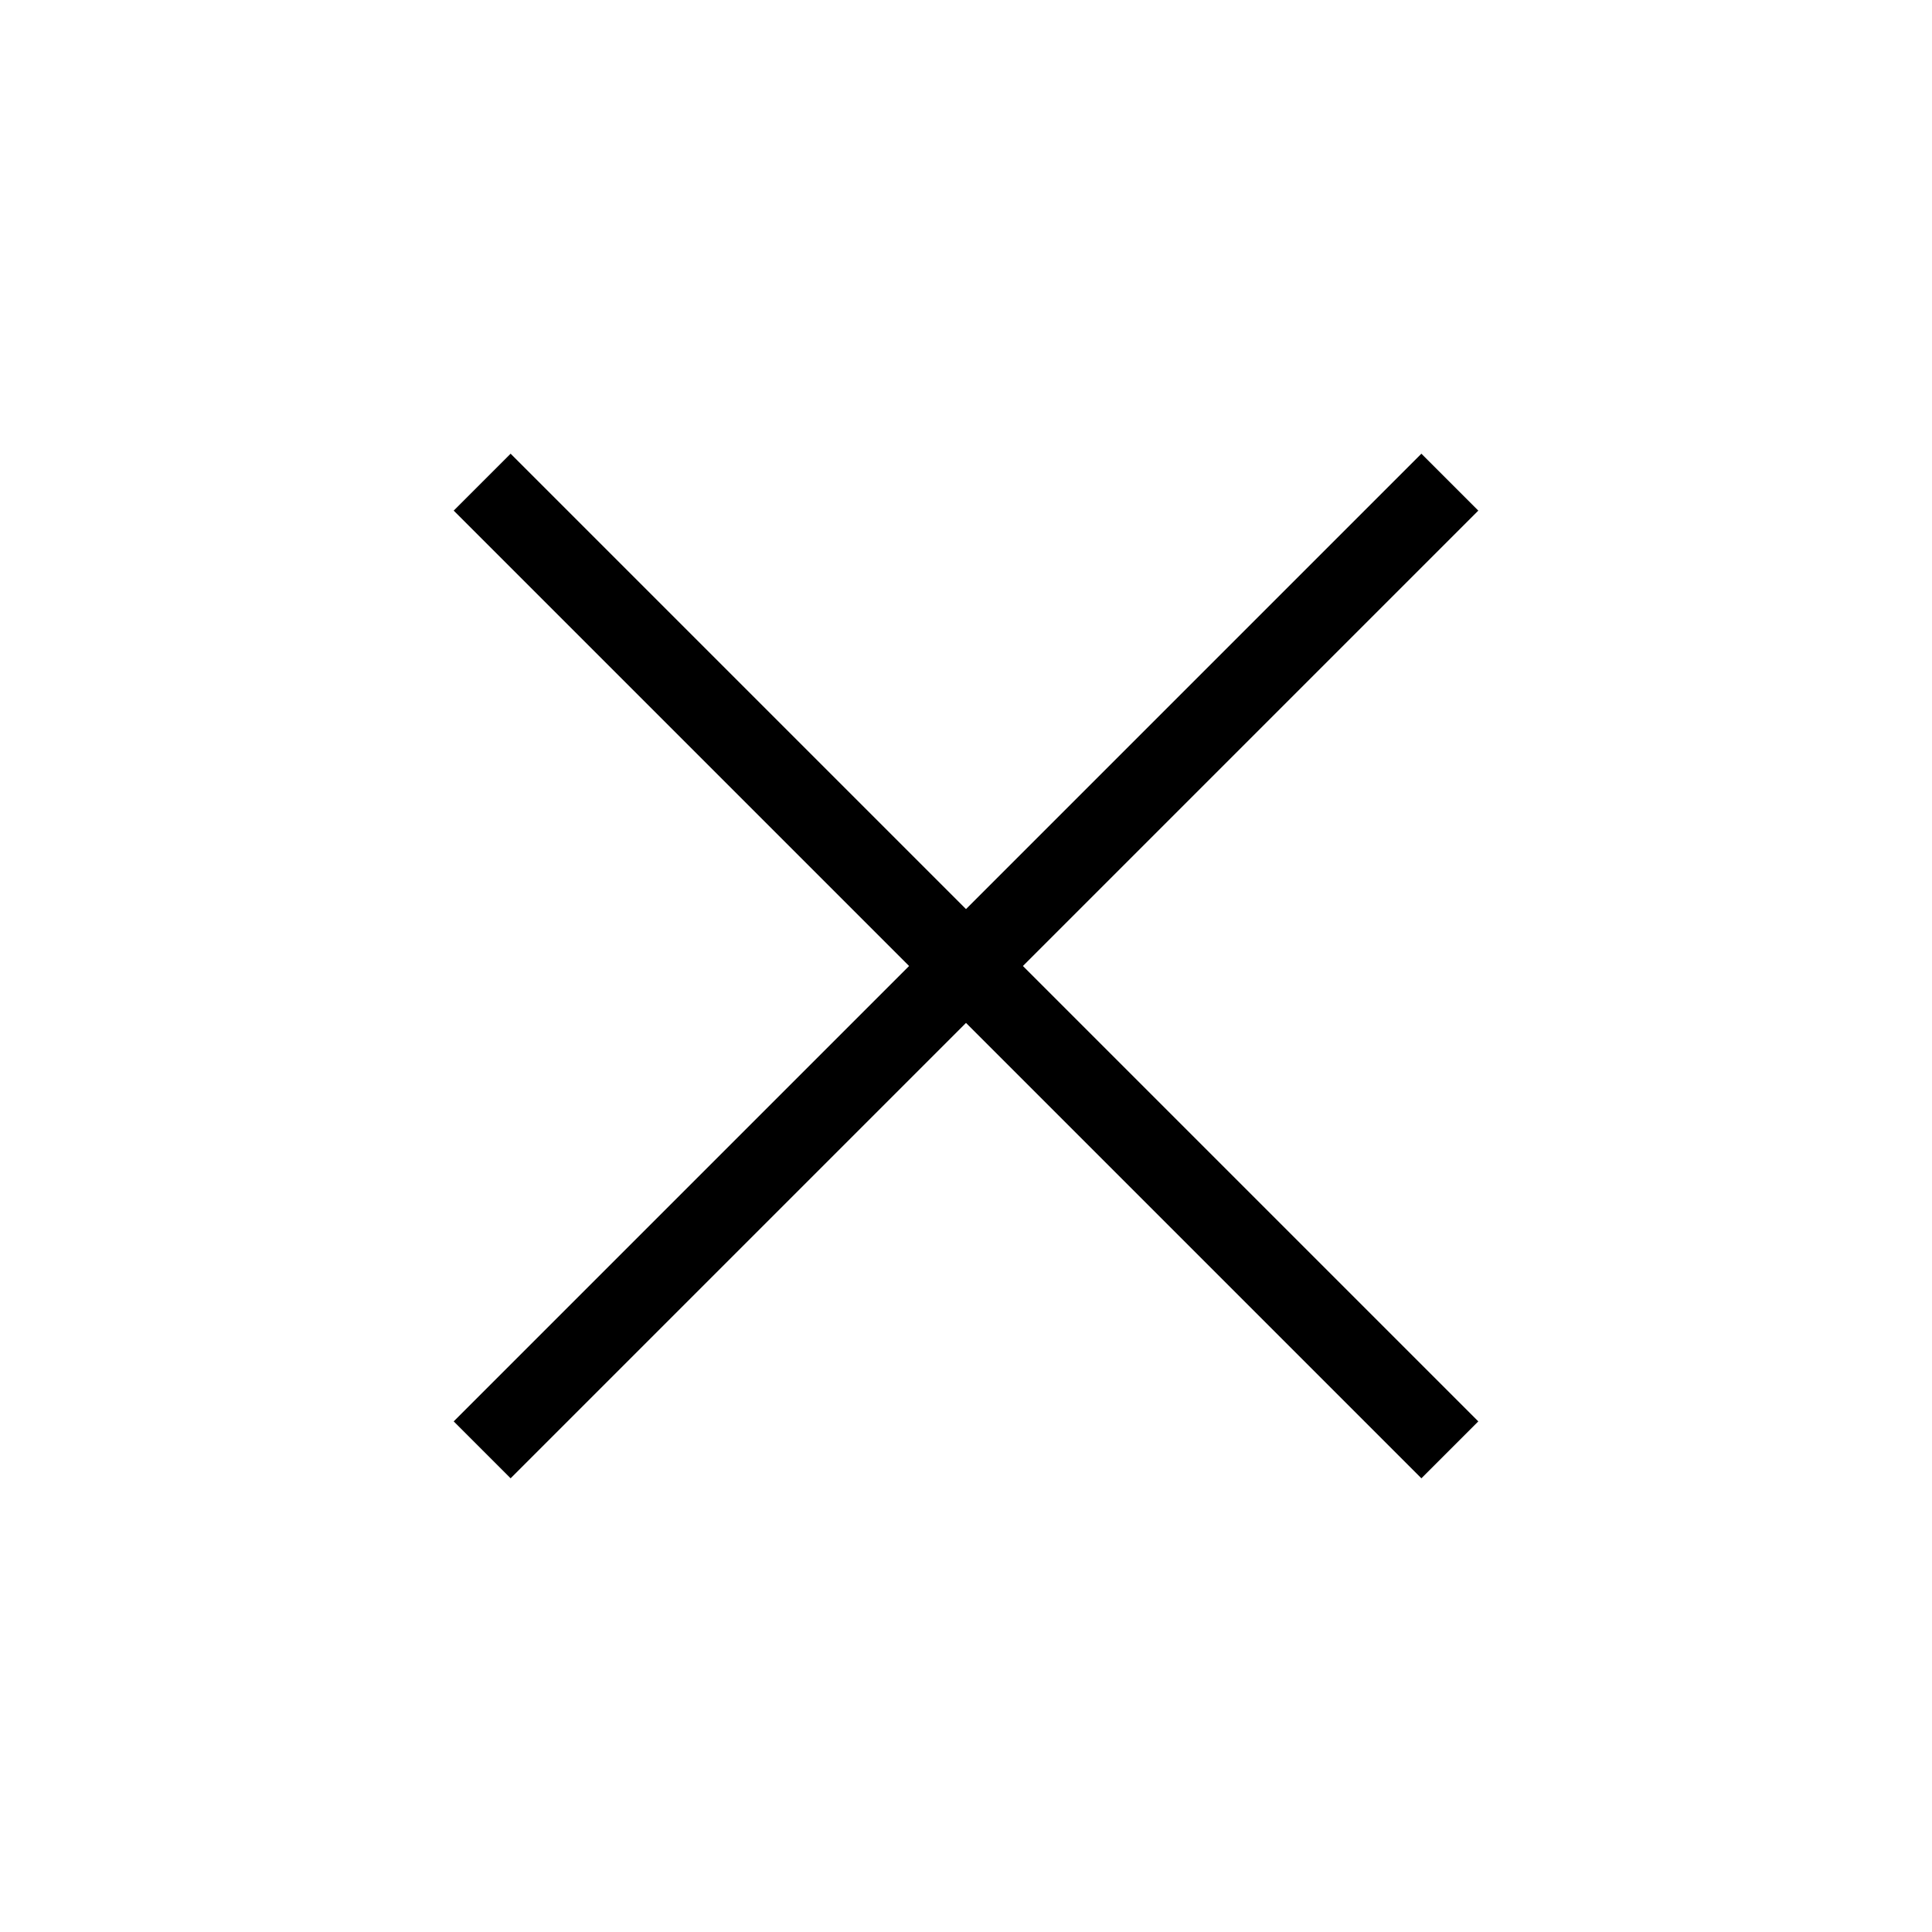
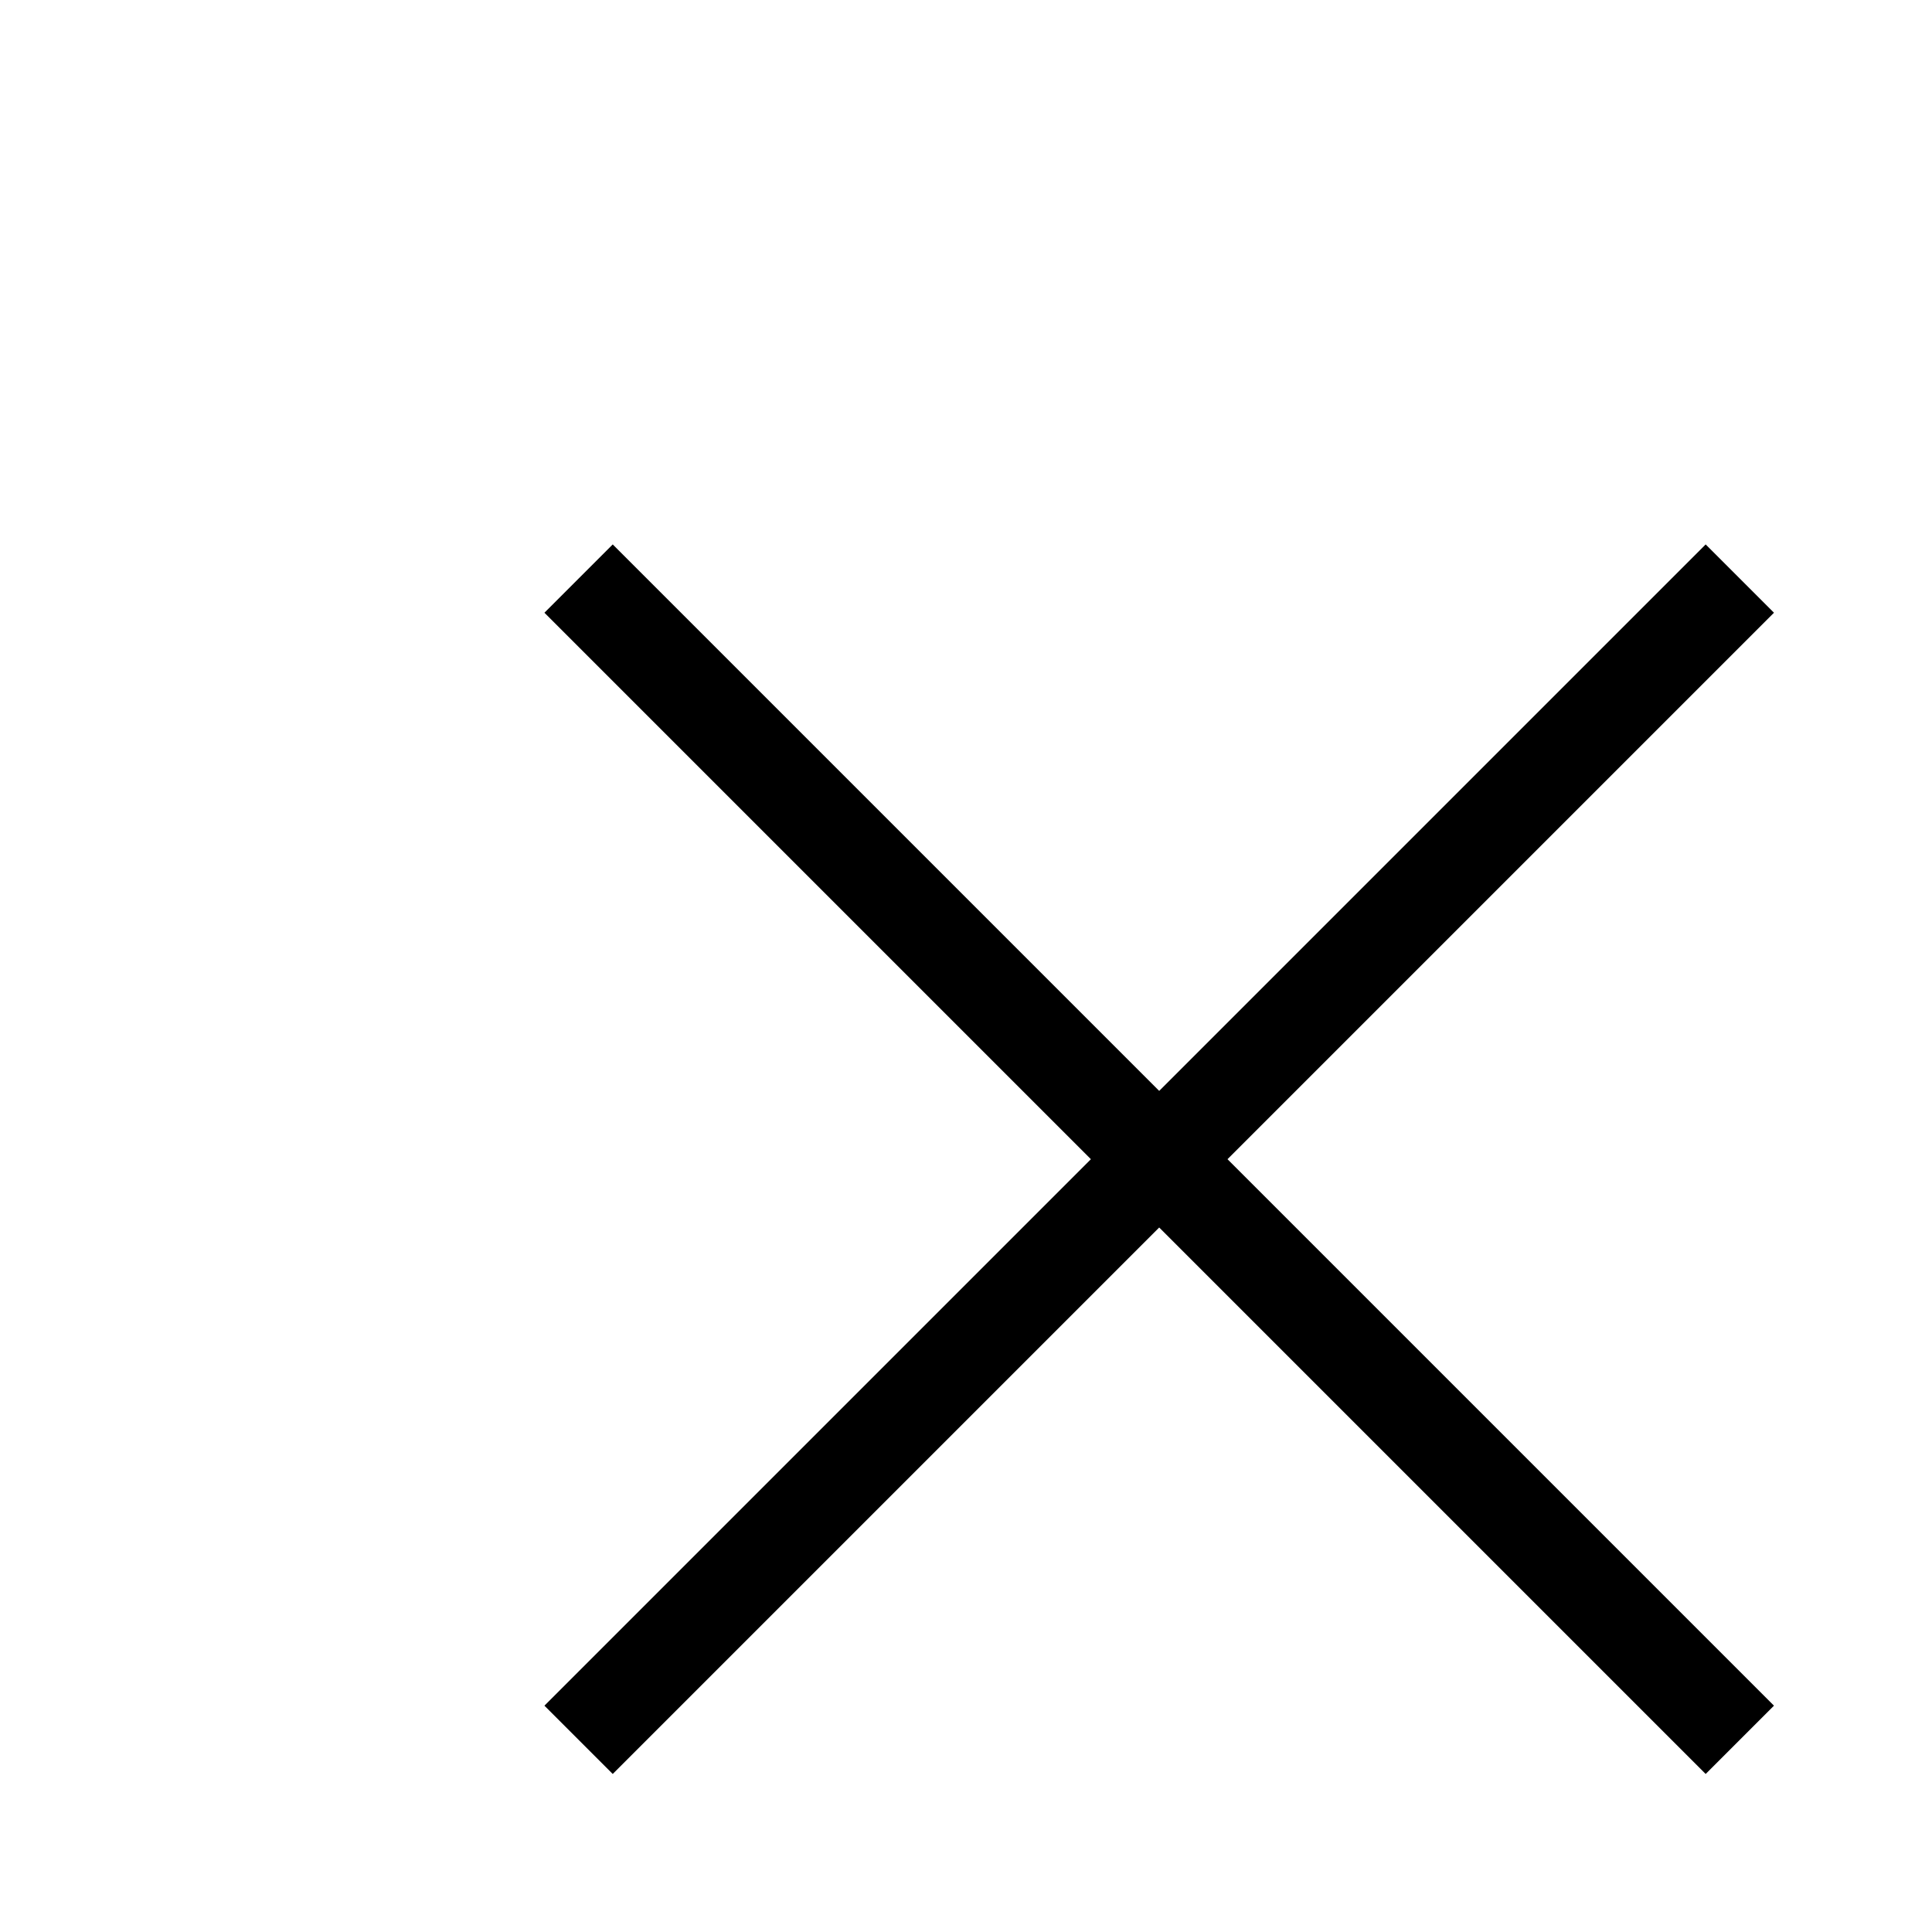
- <svg xmlns="http://www.w3.org/2000/svg" width="auto" height="auto" viewBox="0 0 24 24" role="img" aria-labelledby="closeIconTitle" stroke="#000000" stroke-width="1" stroke-linecap="square" stroke-linejoin="miter" fill="none" color="#000000">
+ <svg xmlns="http://www.w3.org/2000/svg" width="20px" height="20px" viewBox="0 0 20 20" role="img" aria-labelledby="closeIconTitle" stroke="#000000" stroke-width="1" stroke-linecap="square" stroke-linejoin="miter" fill="none" color="#000000">
  <path d="M6.343 6.343L17.657 17.657M6.343 17.657L17.657 6.343" />
</svg>
